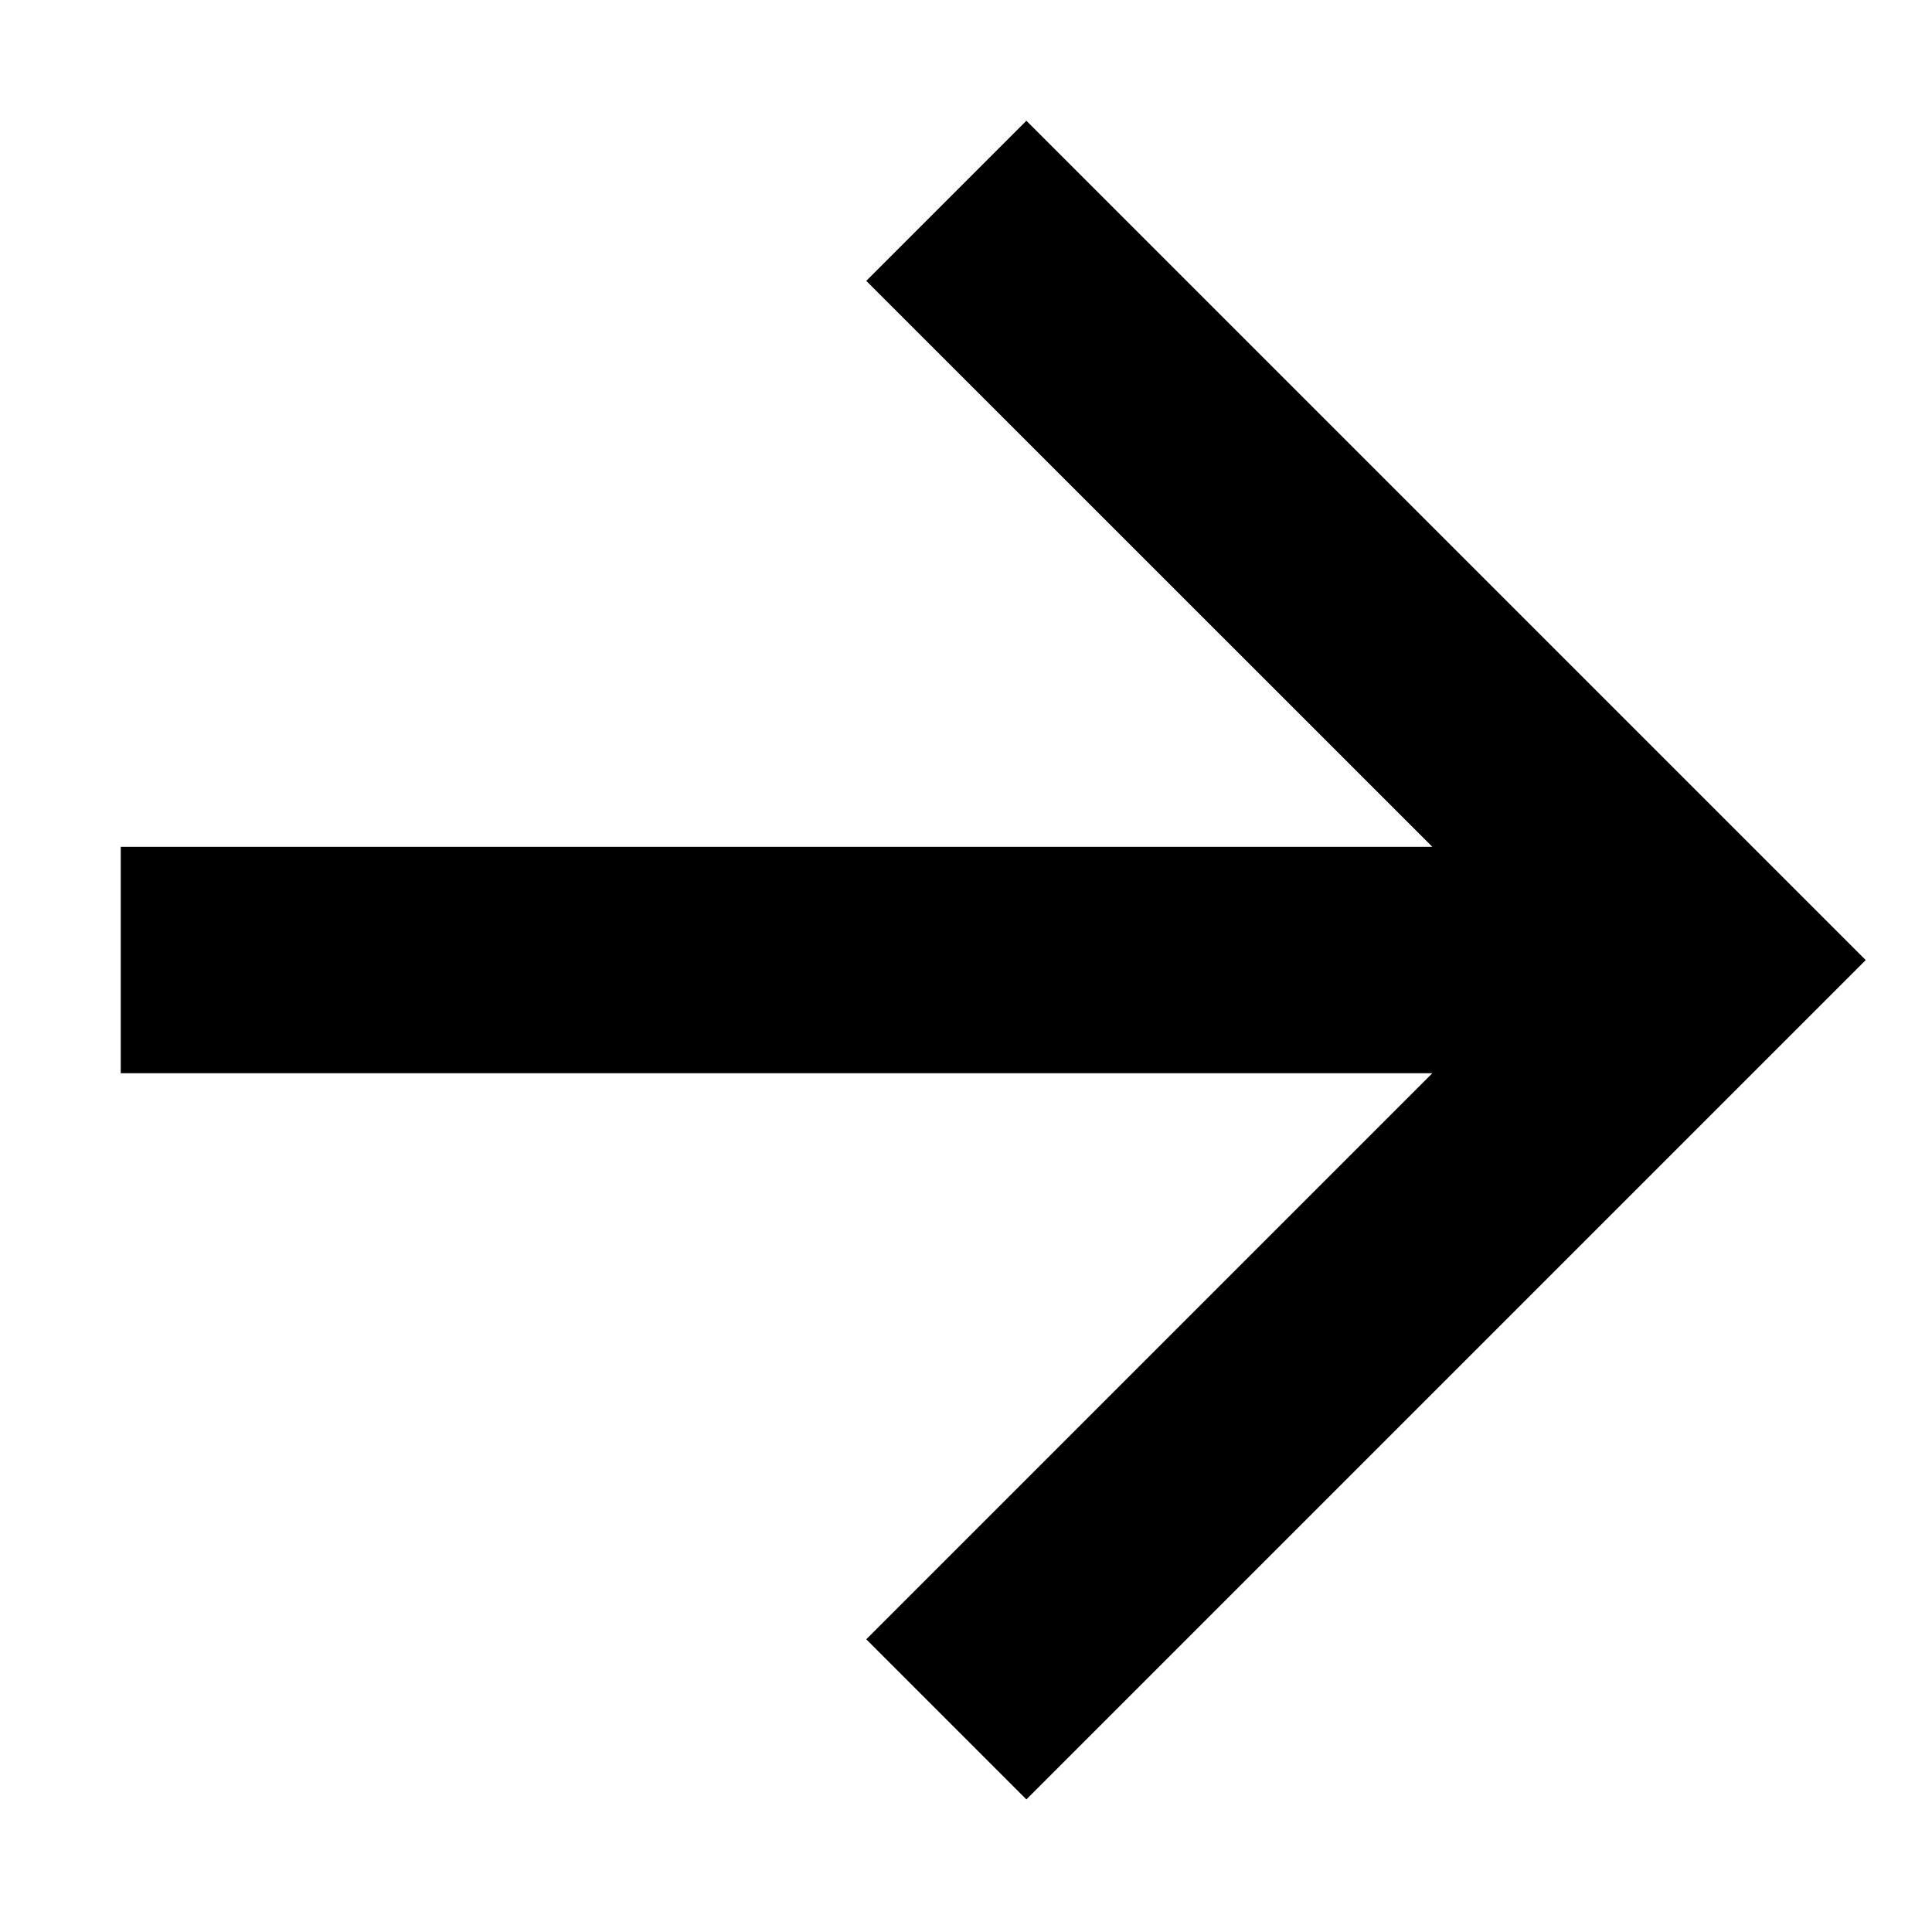
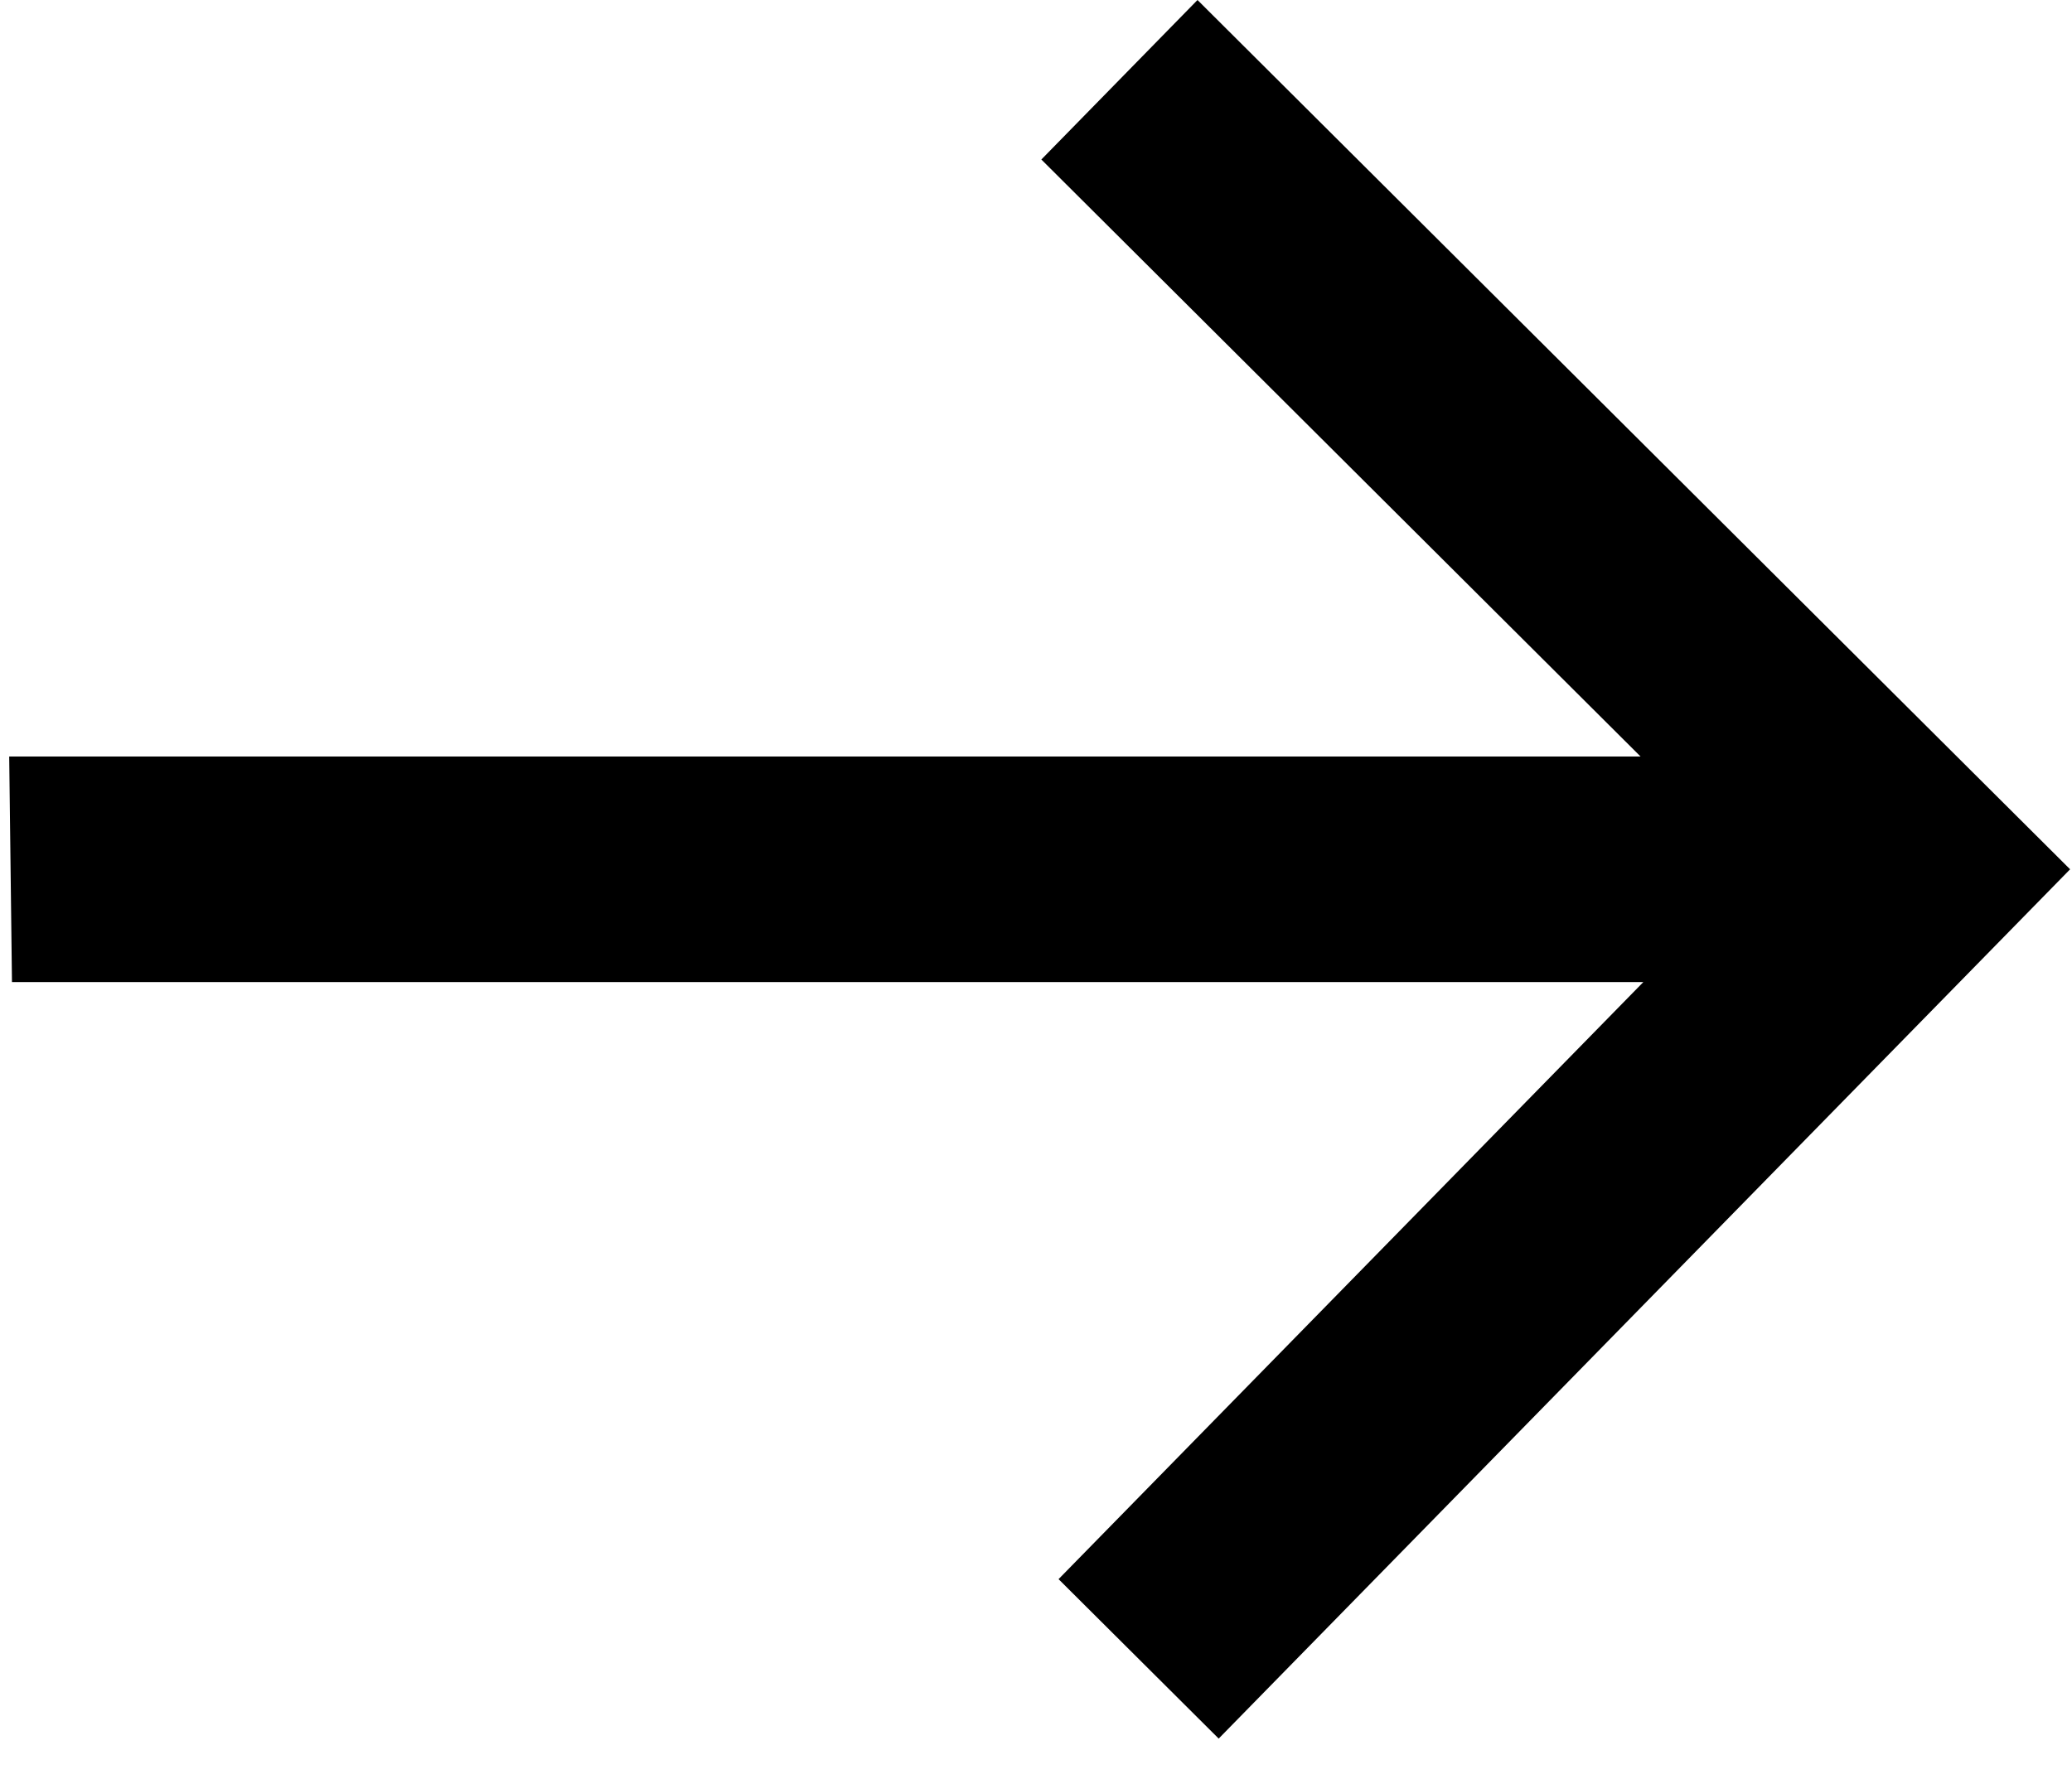
- <svg xmlns="http://www.w3.org/2000/svg" width="16" height="16" viewBox="0 0 16 16" fill="none">
-   <path fill-rule="evenodd" clip-rule="evenodd" d="M8.5 1L15.451 7.951L8.5 14.902L7.174 13.576L11.862 8.888H1V7.013H11.862L7.174 2.326L8.5 1Z" fill="black" />
+ <svg xmlns="http://www.w3.org/2000/svg" width="36" height="31" viewBox="0 0 36 31" fill="none">
+   <path d="M0.208 17.067L28.552 17.067L18.392 27.443L21.174 30.214L35.967 15.107L20.806 -0L18.093 2.772L28.504 13.147L0.16 13.147L0.208 17.067Z" fill="black" />
</svg>
